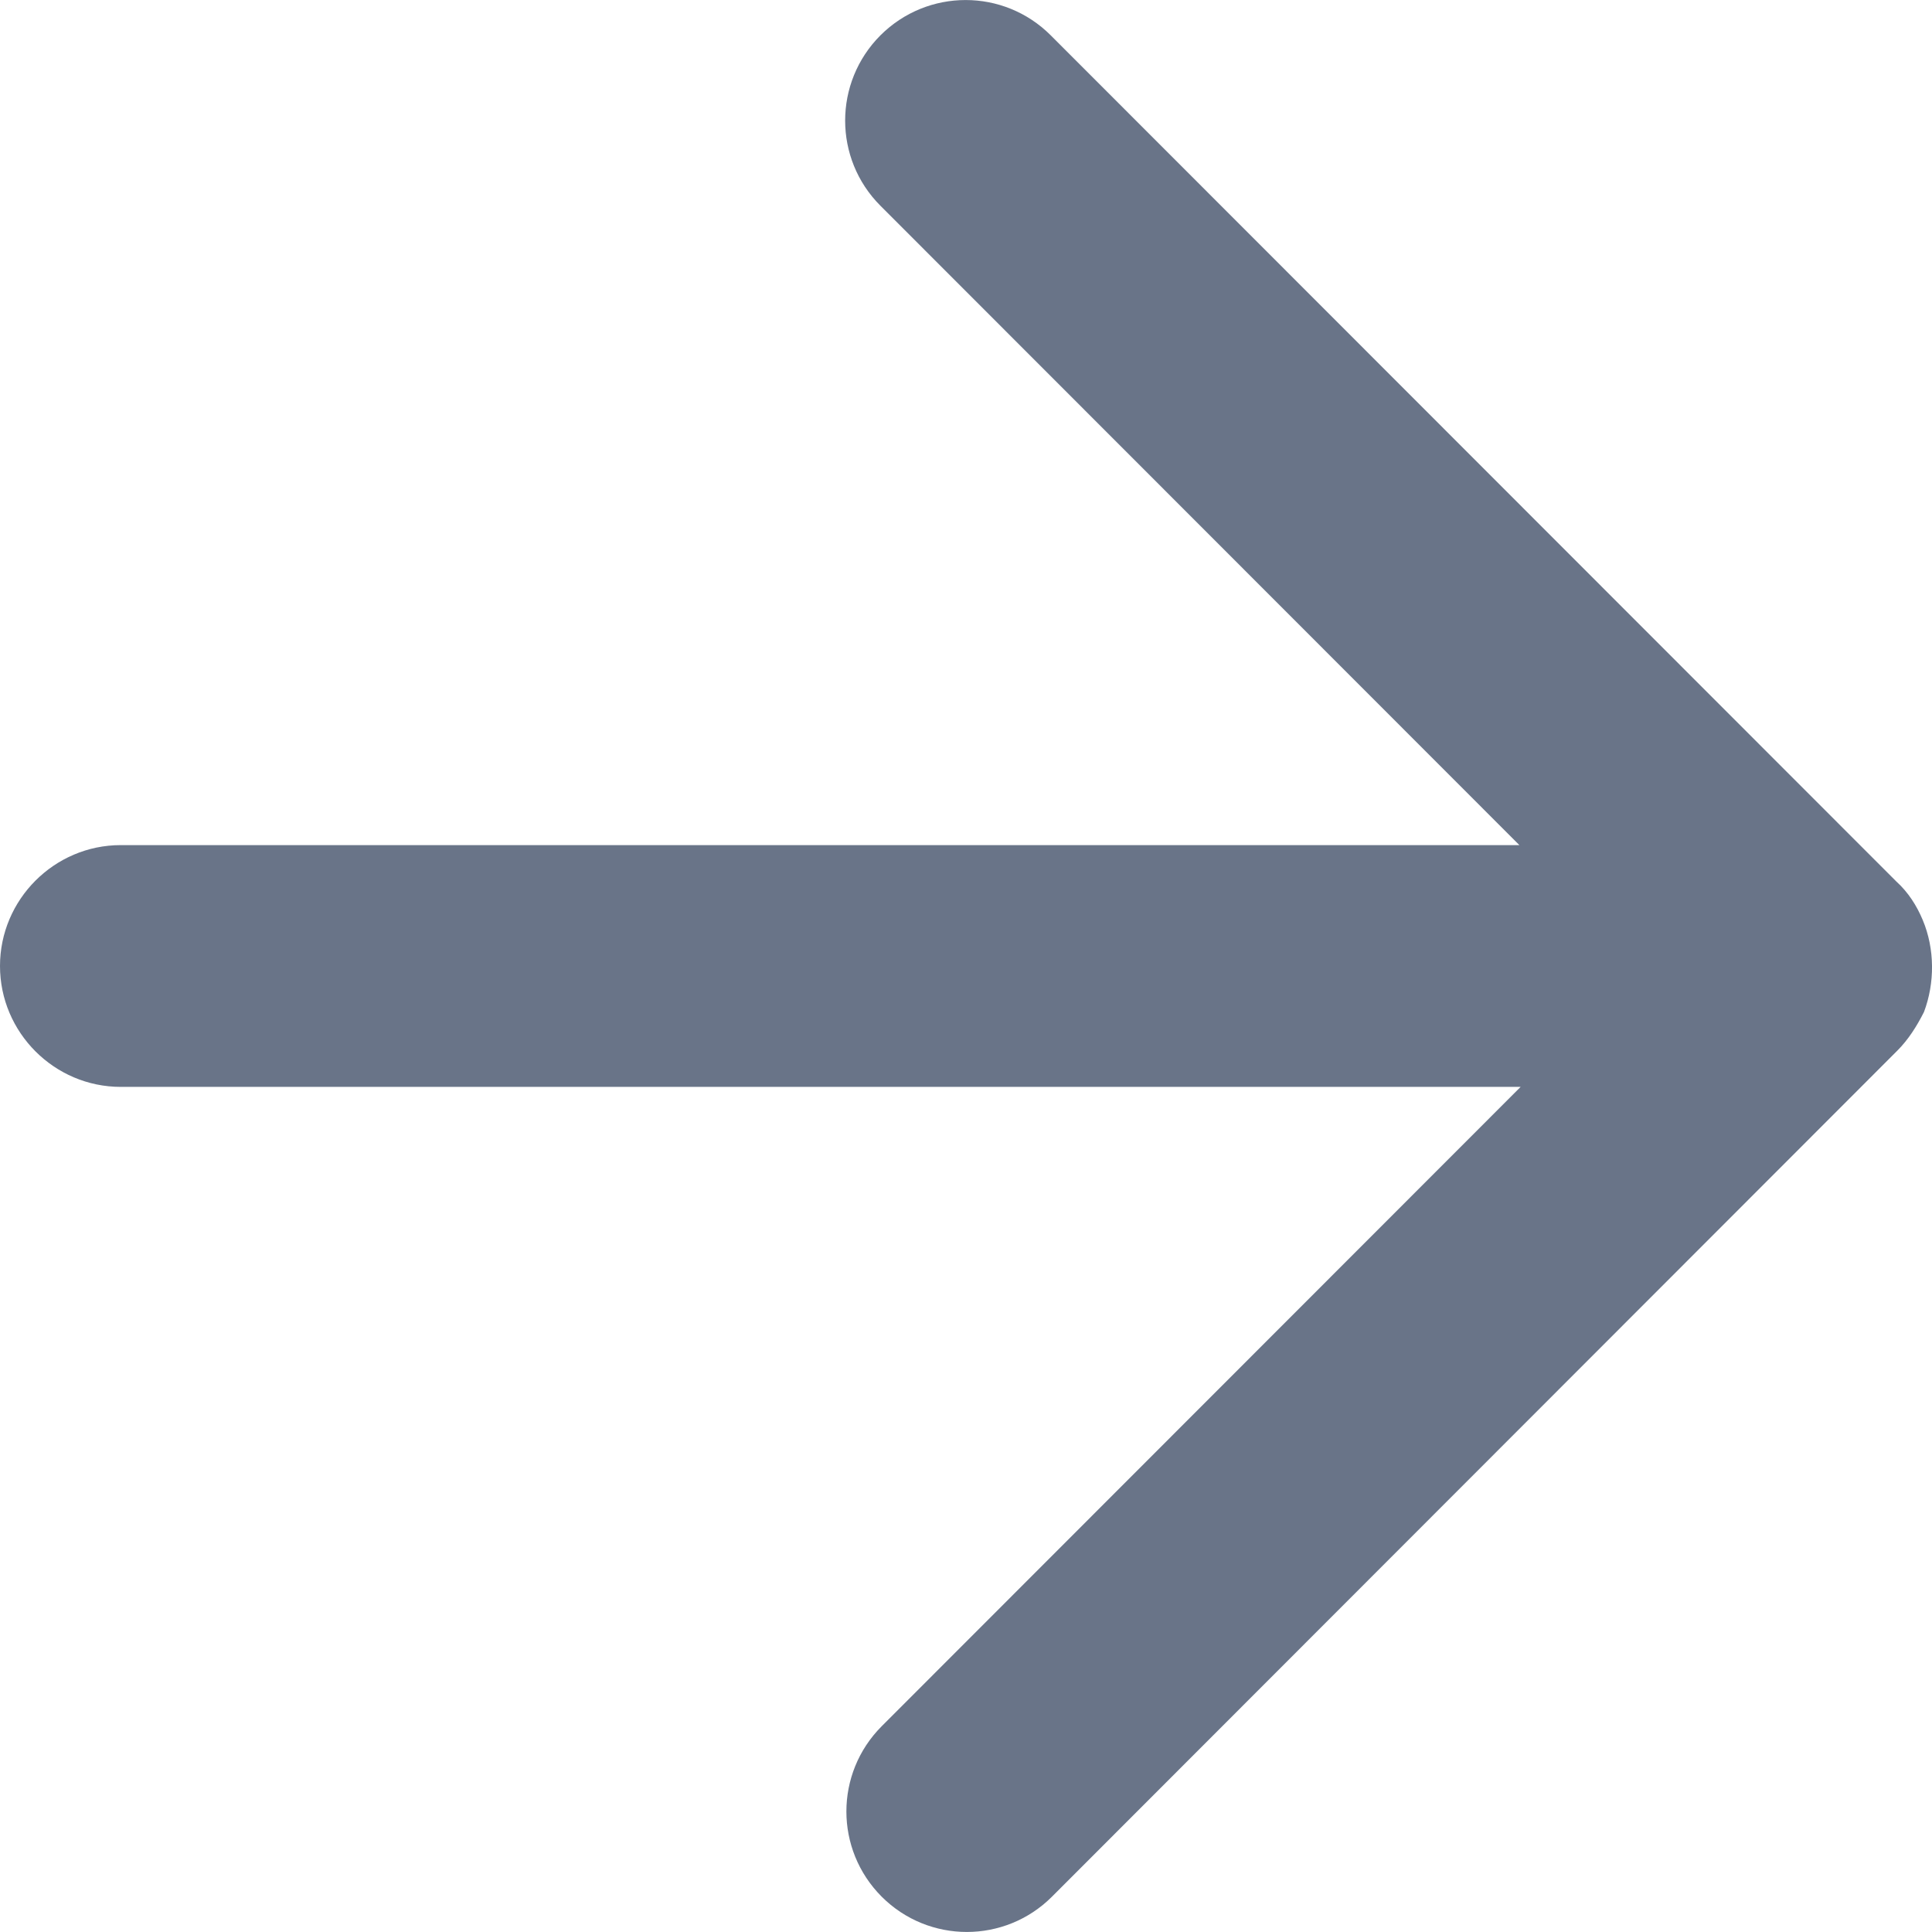
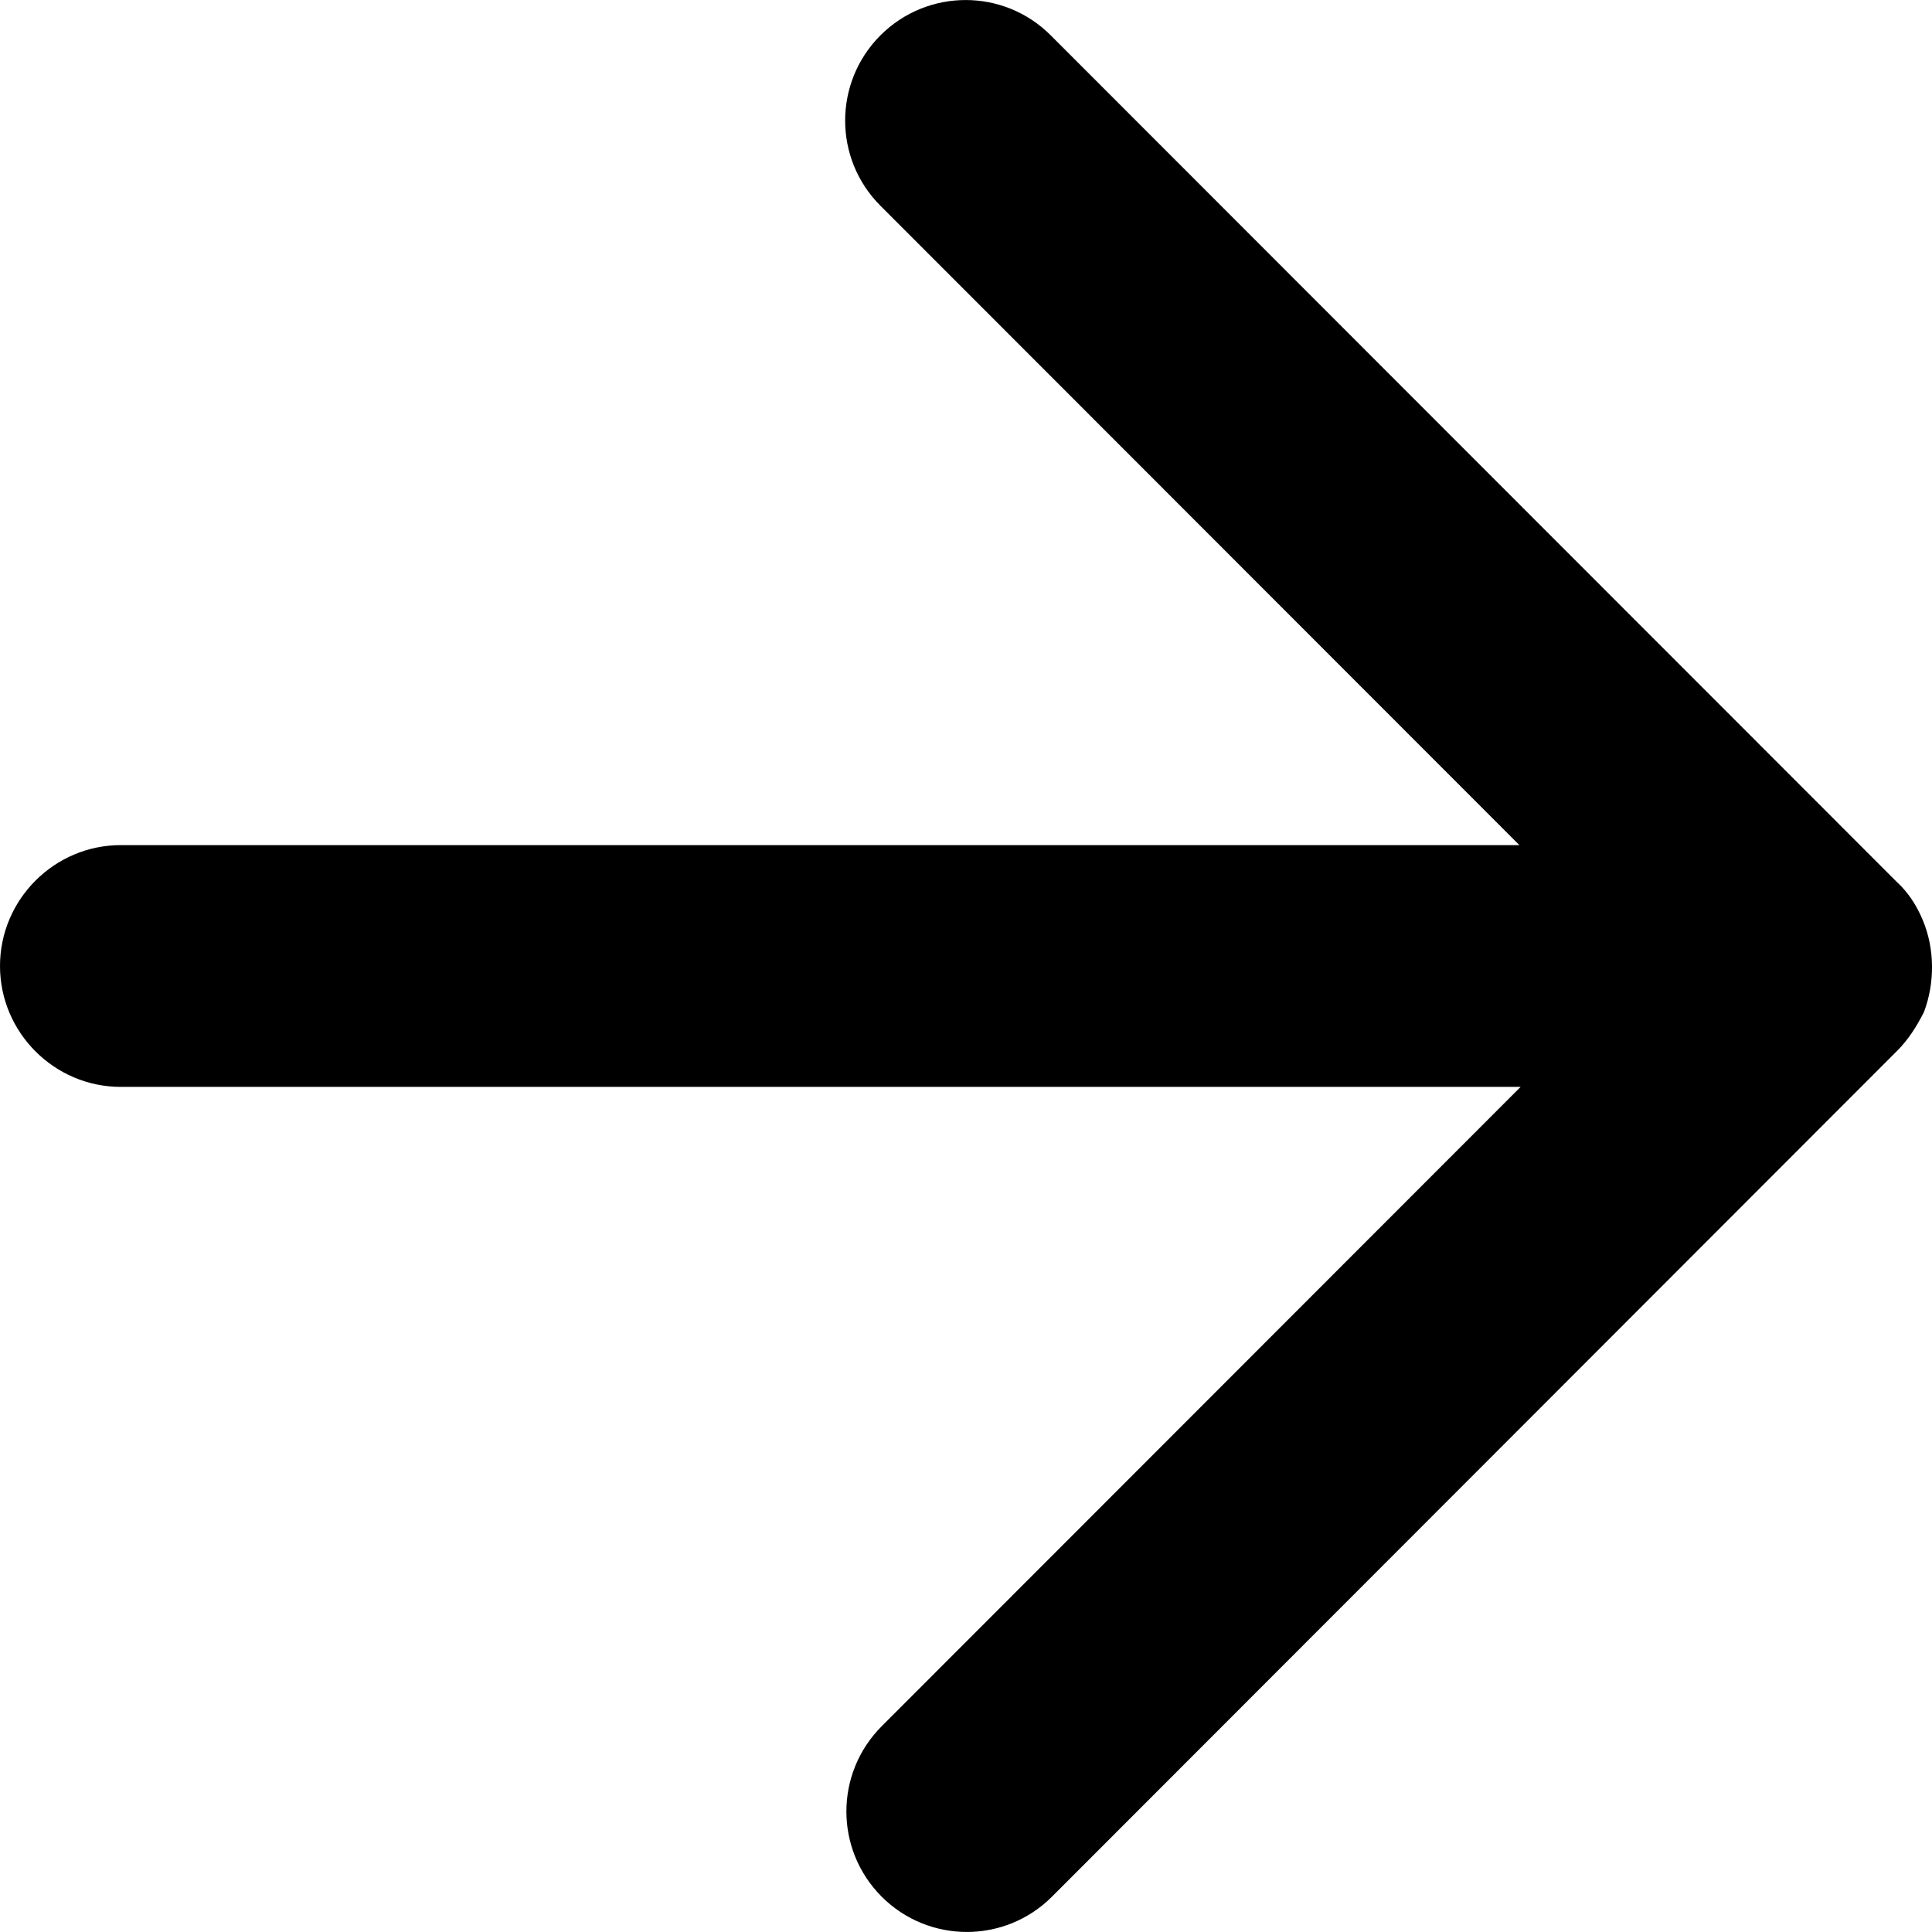
<svg xmlns="http://www.w3.org/2000/svg" width="14" height="14" viewBox="0 0 14 14" fill="none">
-   <path fill-rule="evenodd" clip-rule="evenodd" d="M13.933 6.667C13.889 6.562 13.828 6.466 13.741 6.387L7.614 0.256C7.273 -0.085 6.722 -0.085 6.38 0.256C6.039 0.598 6.039 1.15 6.38 1.491L11.01 6.124L0.875 6.124C0.394 6.124 1.1397e-06 6.518 1.22392e-06 7C1.30814e-06 7.482 0.394 7.876 0.875 7.876L11.019 7.876L6.389 12.509C6.048 12.851 6.048 13.402 6.389 13.744C6.73 14.085 7.282 14.085 7.623 13.744L13.749 7.613C13.828 7.534 13.889 7.438 13.942 7.333C14.021 7.123 14.021 6.877 13.933 6.667Z" fill="#697488" />
+   <path fill-rule="evenodd" clip-rule="evenodd" d="M13.933 6.667C13.889 6.562 13.828 6.466 13.741 6.387L7.614 0.256C7.273 -0.085 6.722 -0.085 6.38 0.256C6.039 0.598 6.039 1.15 6.38 1.491L11.01 6.124L0.875 6.124C0.394 6.124 1.1397e-06 6.518 1.22392e-06 7C1.30814e-06 7.482 0.394 7.876 0.875 7.876L11.019 7.876L6.389 12.509C6.048 12.851 6.048 13.402 6.389 13.744C6.73 14.085 7.282 14.085 7.623 13.744L13.749 7.613C13.828 7.534 13.889 7.438 13.942 7.333C14.021 7.123 14.021 6.877 13.933 6.667Z" fill="currentColor" />
</svg>
